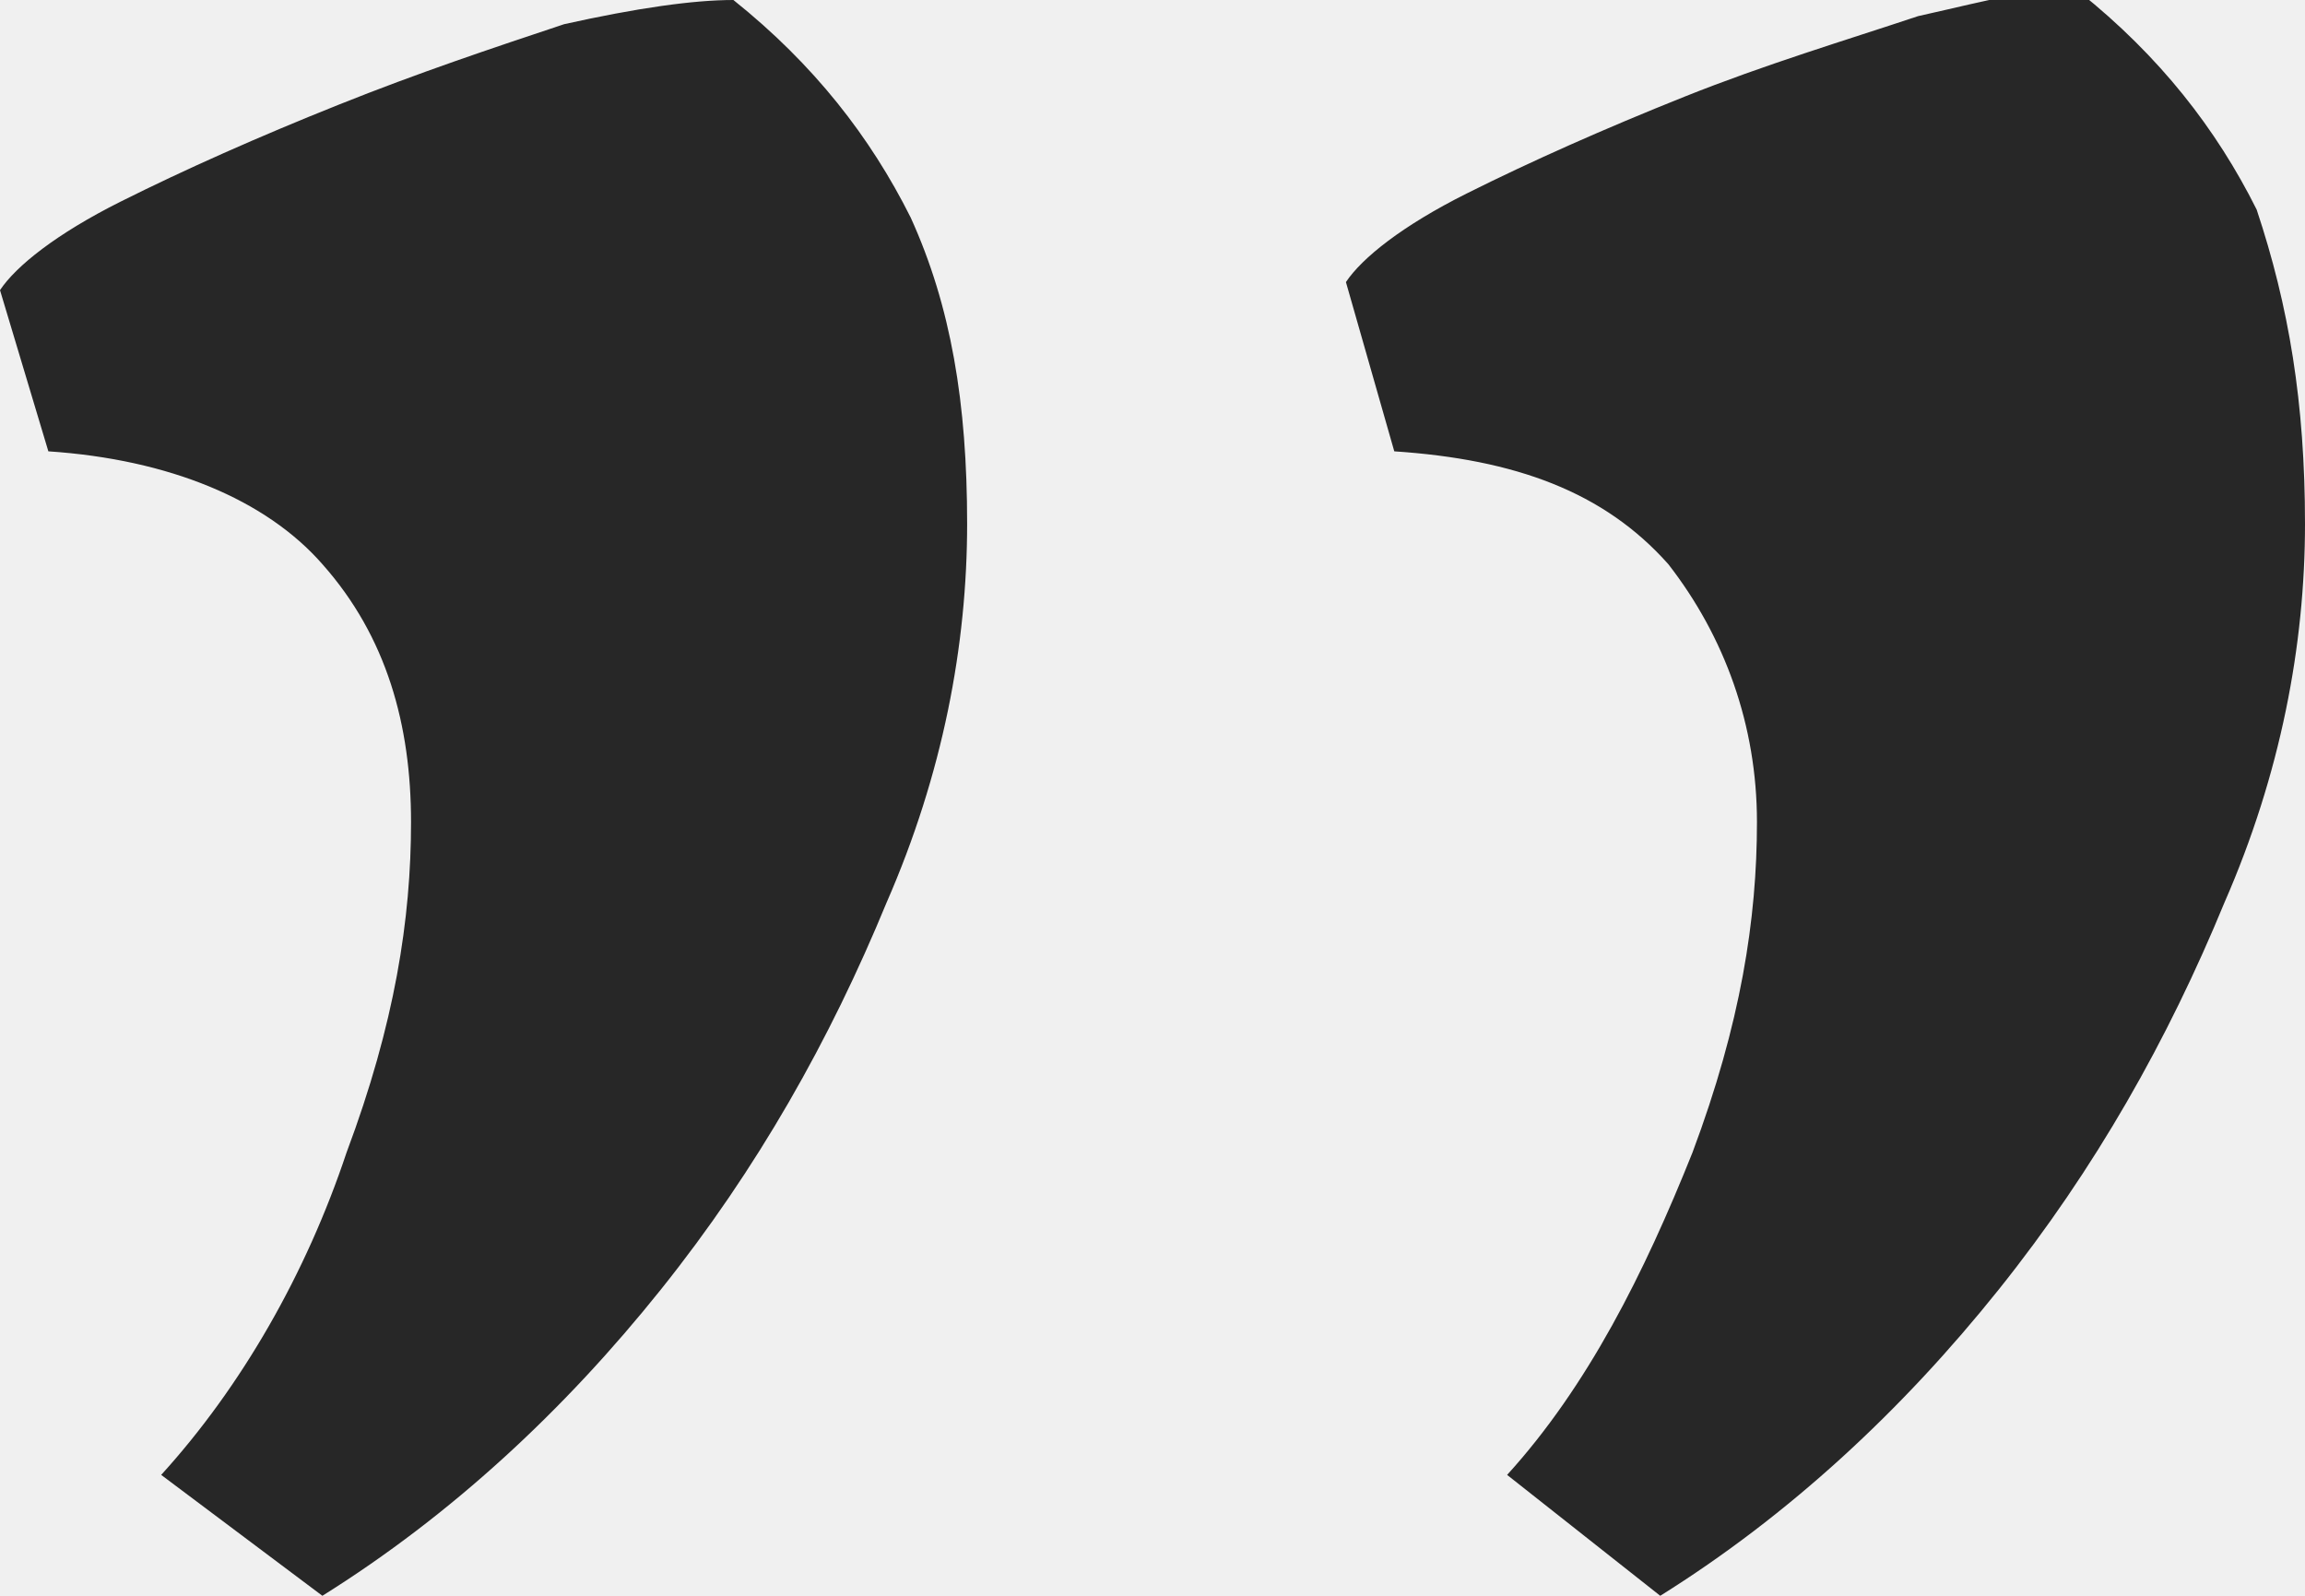
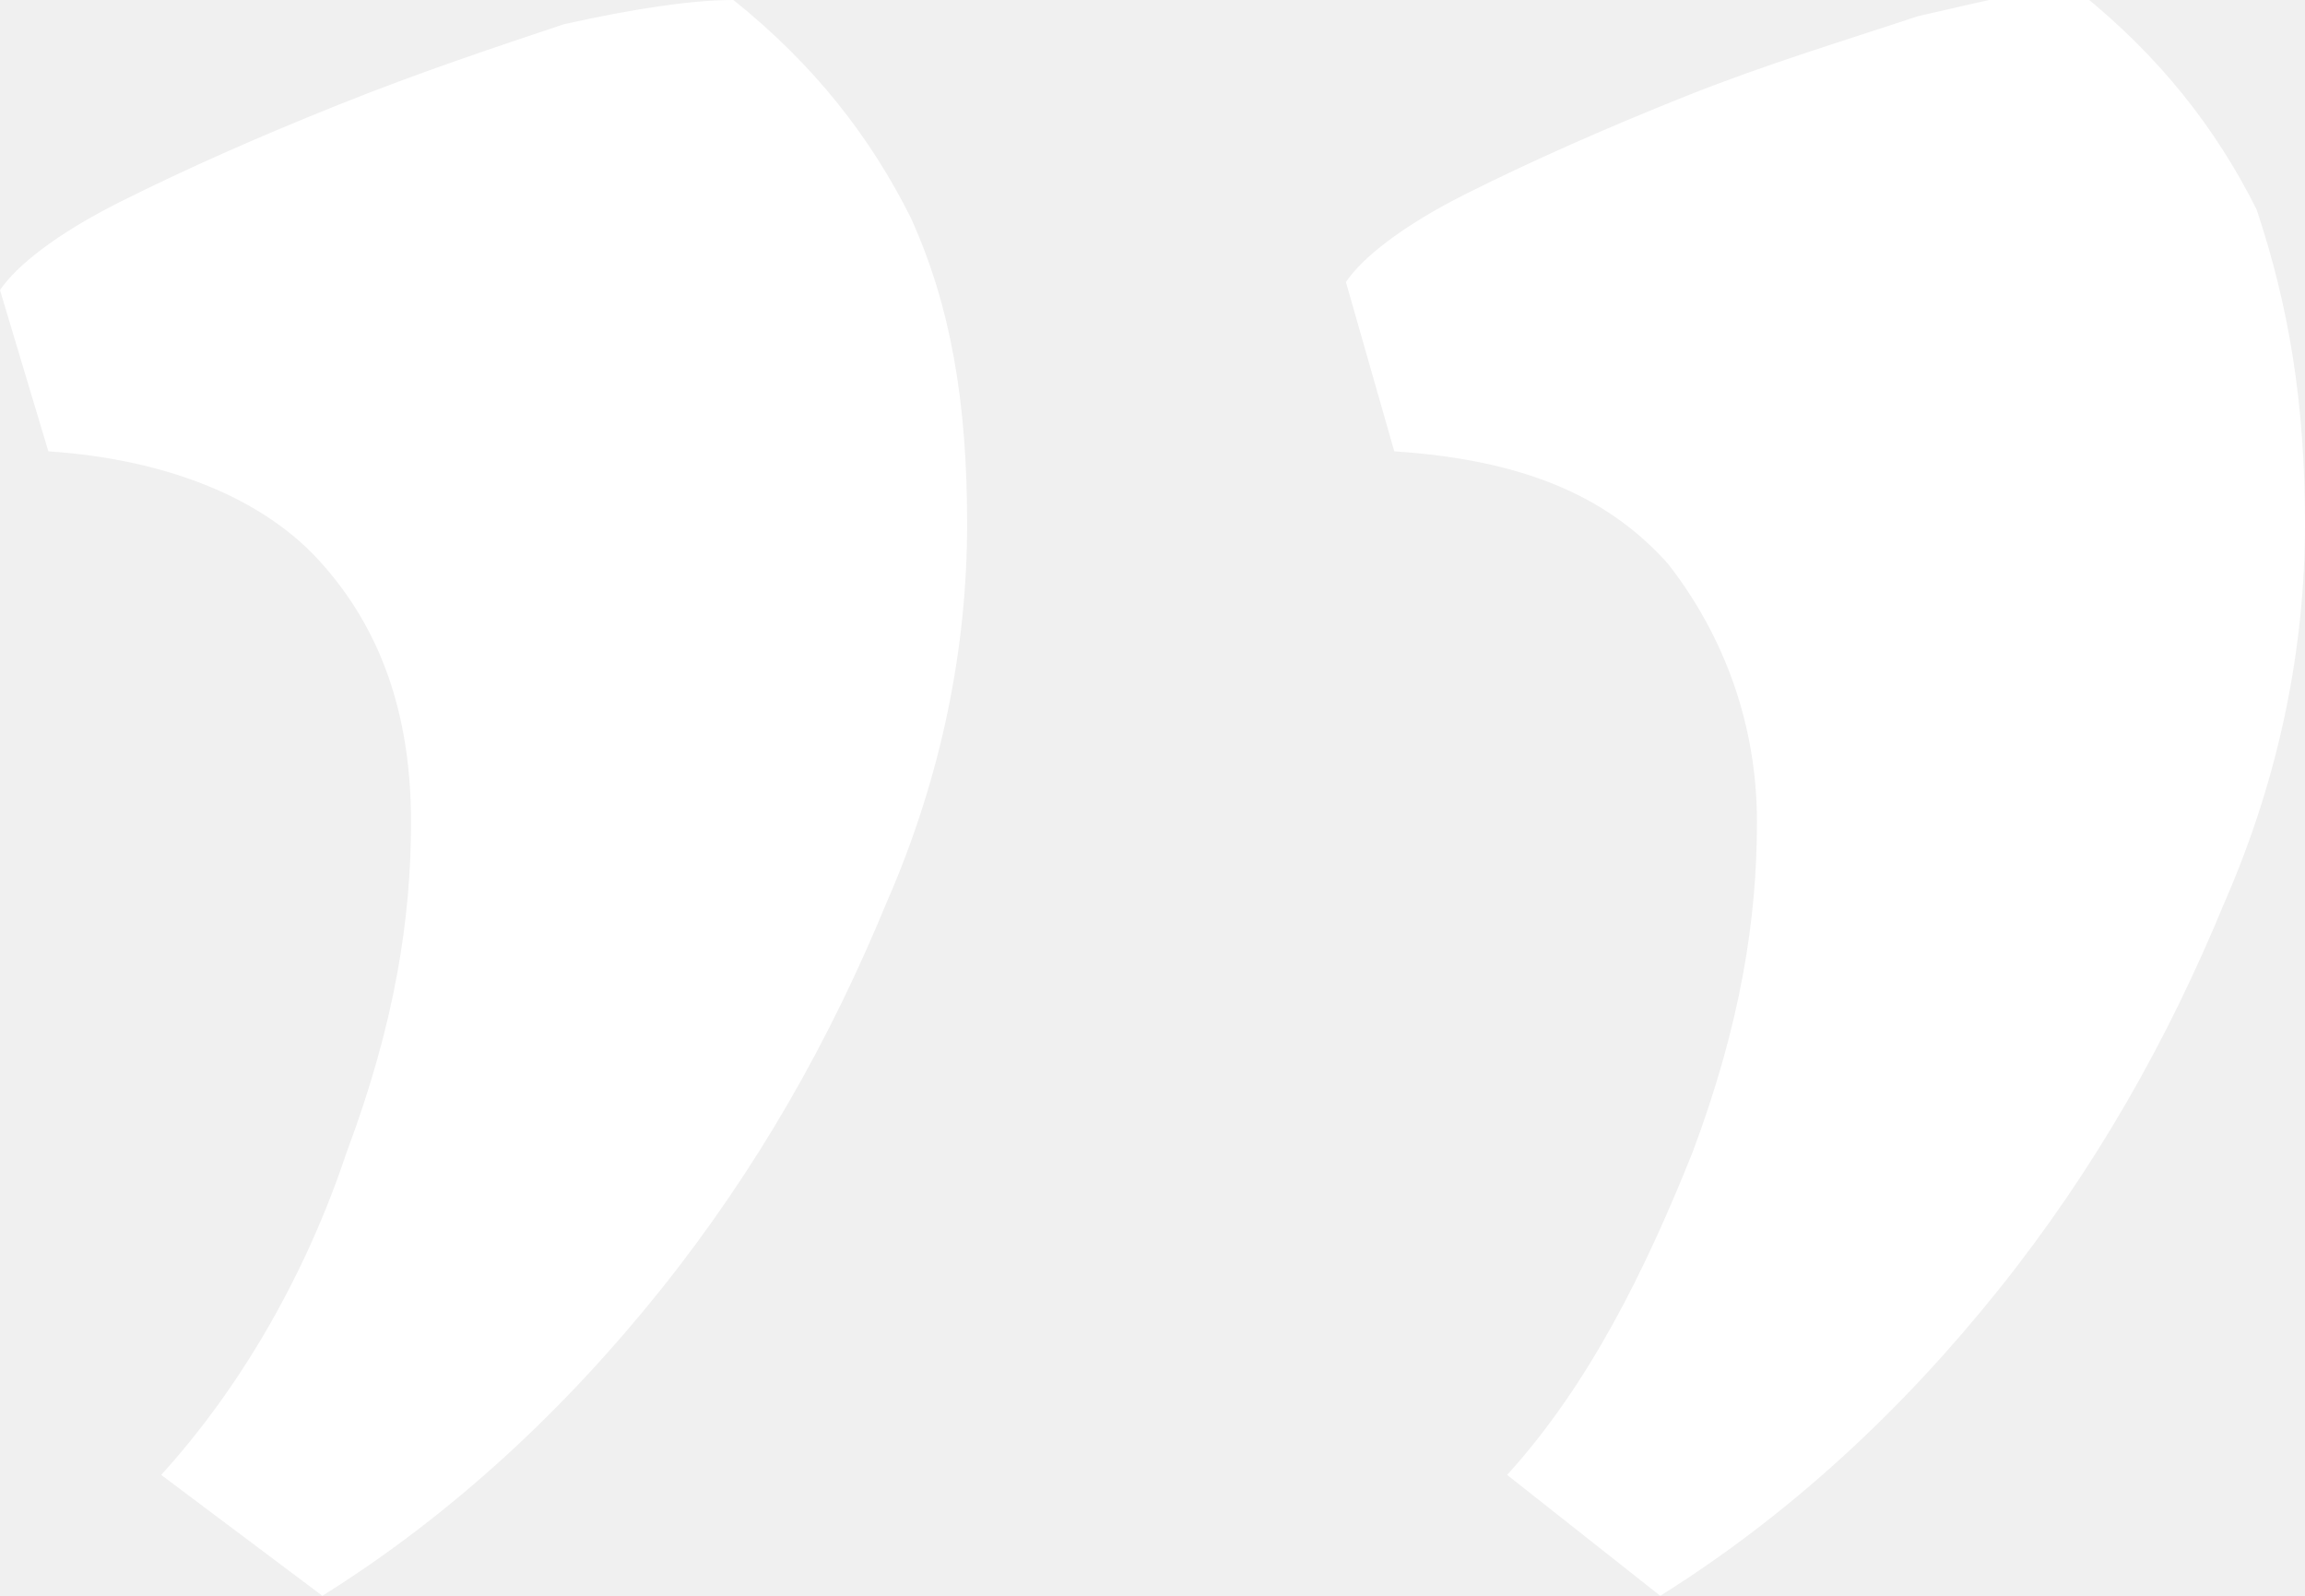
<svg xmlns="http://www.w3.org/2000/svg" version="1.1" id="Layer_1" x="0px" y="0px" viewBox="0 0 28.6 19.8" style="enable-background:new 0 0 28.6 19.8;" xml:space="preserve">
  <style type="text/css">
	.st0{enable-background:new    ;}
- 	.st1{fill:#272727;}
+ 	.st1{fill:#FFFFFF;}
</style>
  <g class="st0">
    <path class="st1" d="M12,6.5c0,1.5-0.3,3.1-1,4.7c-0.7,1.7-1.6,3.3-2.8,4.8S5.6,18.8,4,19.8l-2-1.5c1-1.1,1.8-2.5,2.3-4   c0.6-1.6,0.8-2.9,0.8-4.1S4.8,7.9,4,7C3.3,6.2,2.1,5.7,0.6,5.6L0,3.6c0.2-0.3,0.7-0.7,1.5-1.1c0.8-0.4,1.7-0.8,2.7-1.2   c1-0.4,1.9-0.7,2.8-1C7.9,0.1,8.6,0,9.1,0c1,0.8,1.7,1.7,2.2,2.7C11.8,3.8,12,5,12,6.5z M28.6,6.5c0,1.5-0.3,3.1-1,4.7   c-0.7,1.7-1.6,3.3-2.8,4.8s-2.6,2.8-4.2,3.8l-1.9-1.5c1-1.1,1.7-2.5,2.3-4c0.6-1.6,0.8-2.9,0.8-4.1S21.4,7.9,20.7,7   c-0.8-0.9-1.9-1.3-3.4-1.4l-0.6-2.1c0.2-0.3,0.7-0.7,1.5-1.1c0.8-0.4,1.7-0.8,2.7-1.2c1-0.4,2-0.7,2.9-1c0.9-0.2,1.6-0.4,2-0.3   c1,0.8,1.7,1.7,2.2,2.7C28.4,3.8,28.6,5,28.6,6.5z" />
  </g>
</svg>
